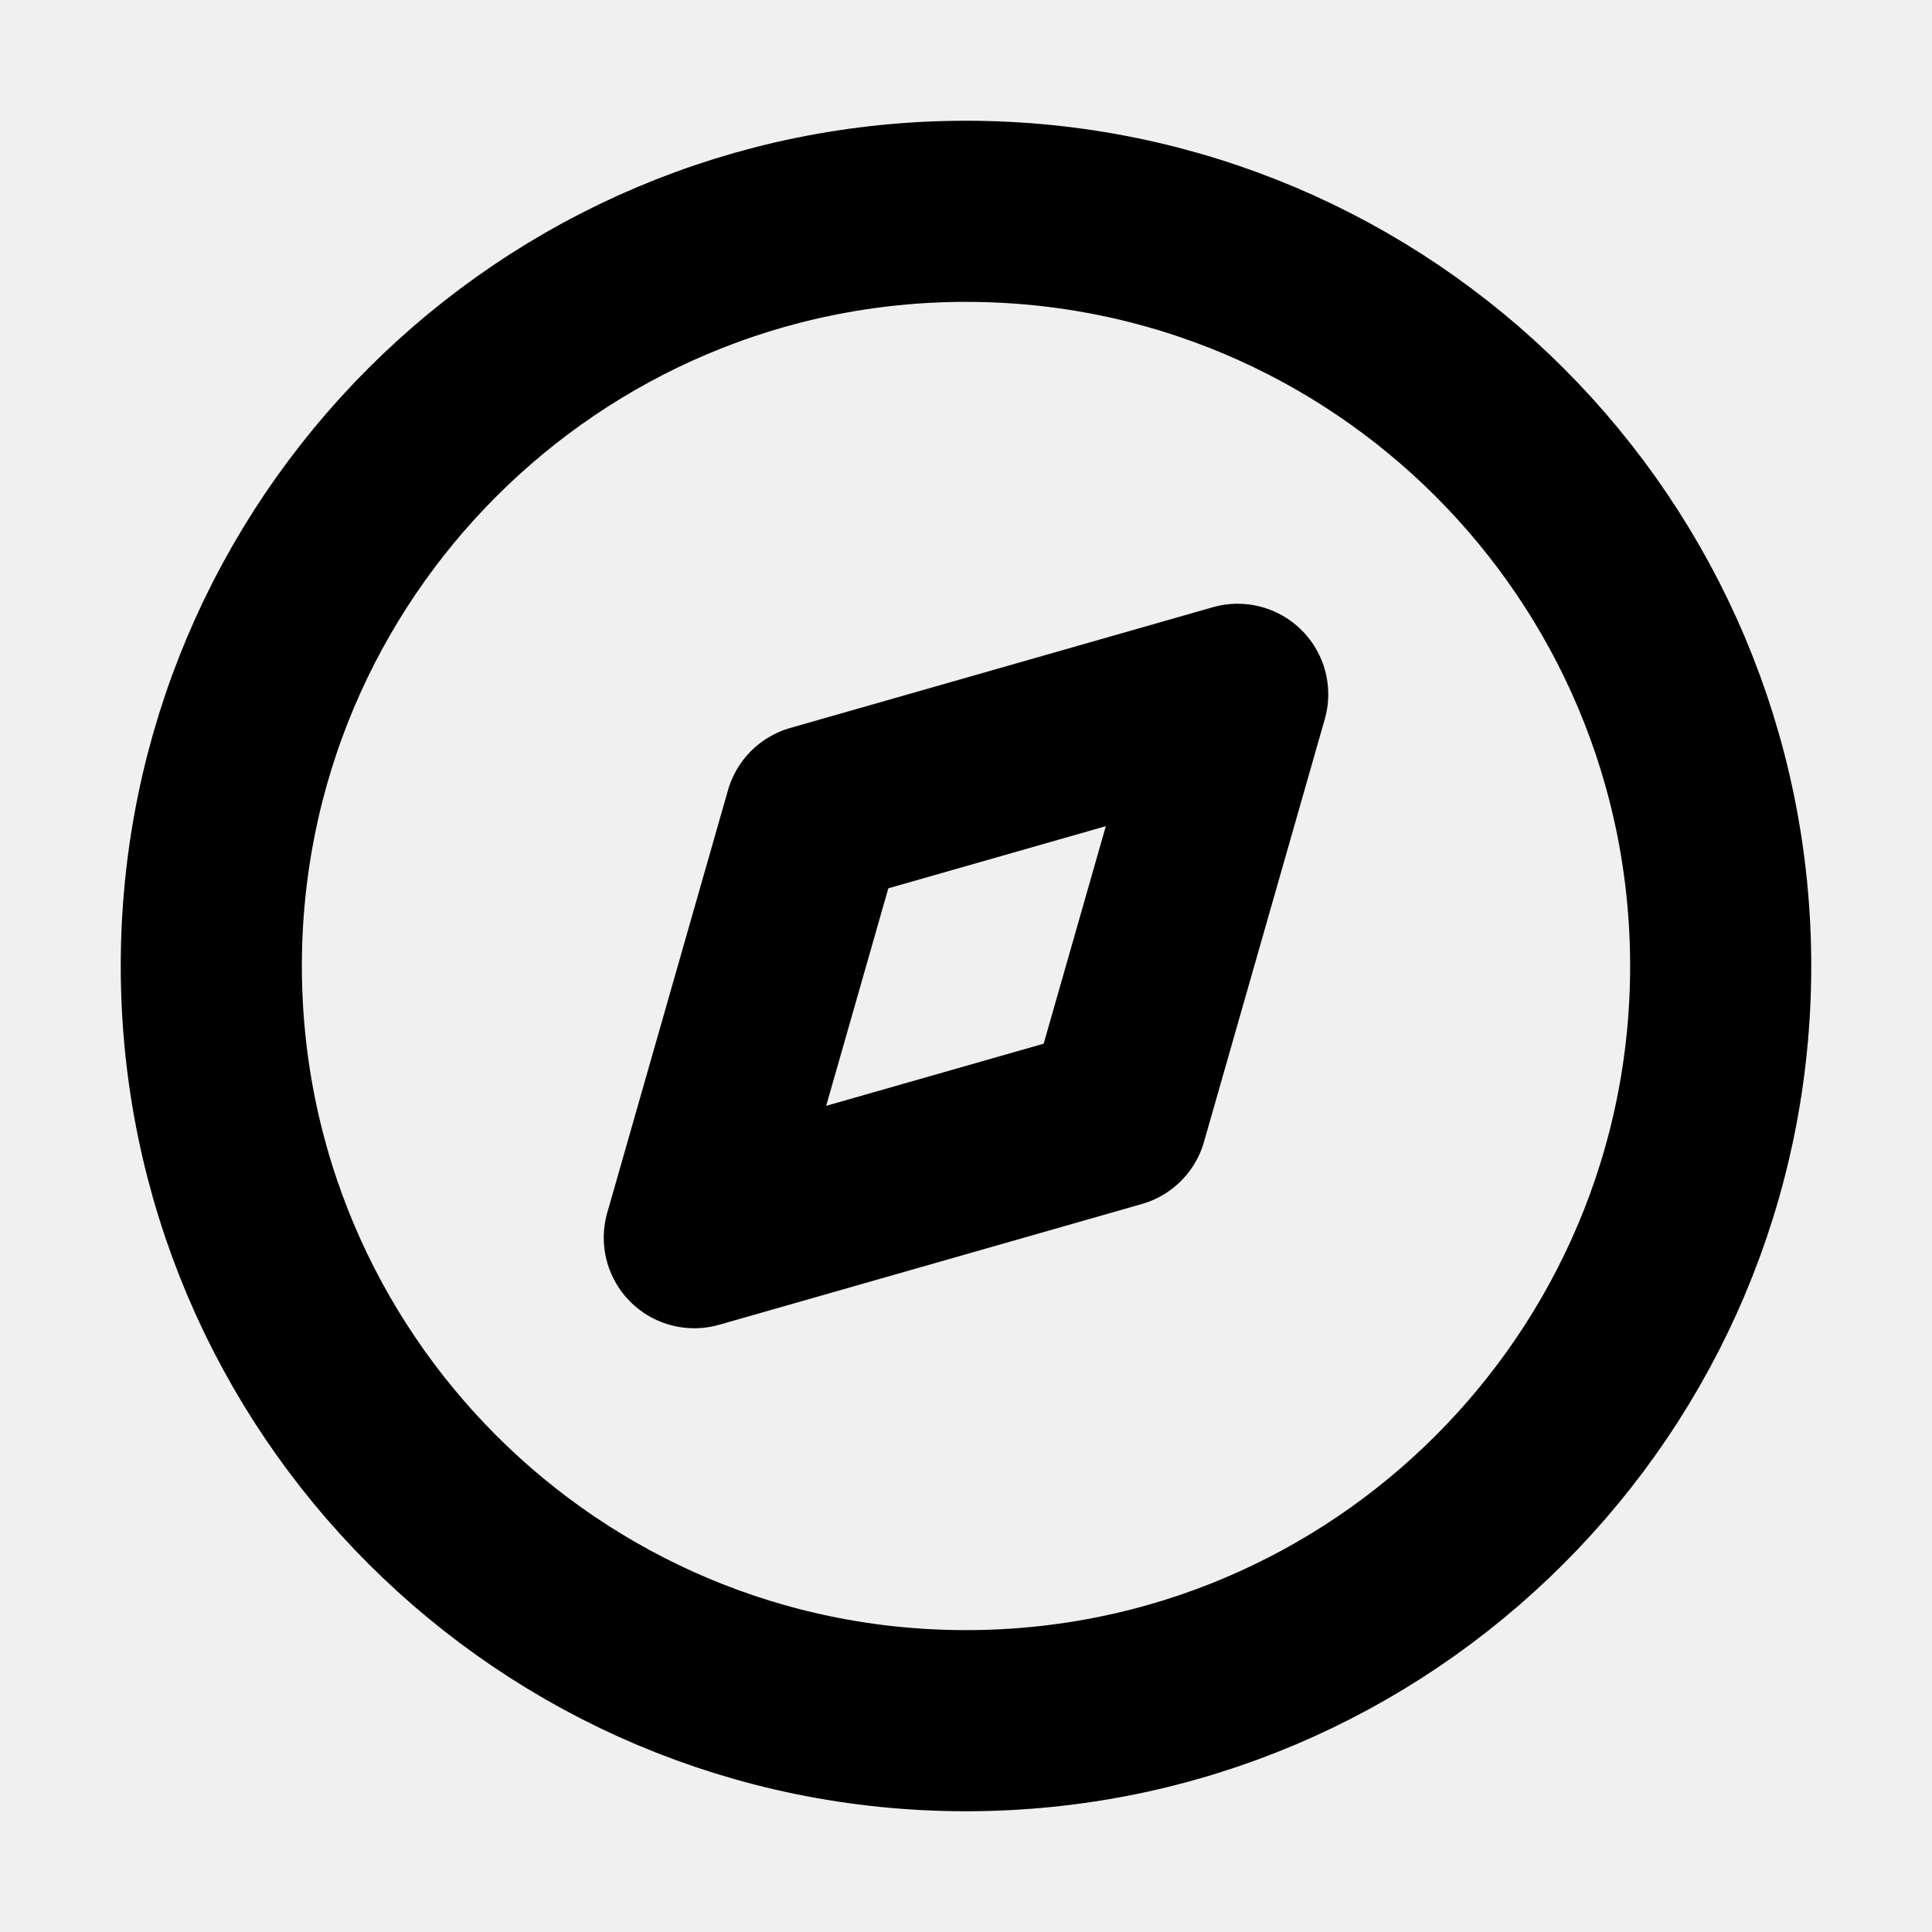
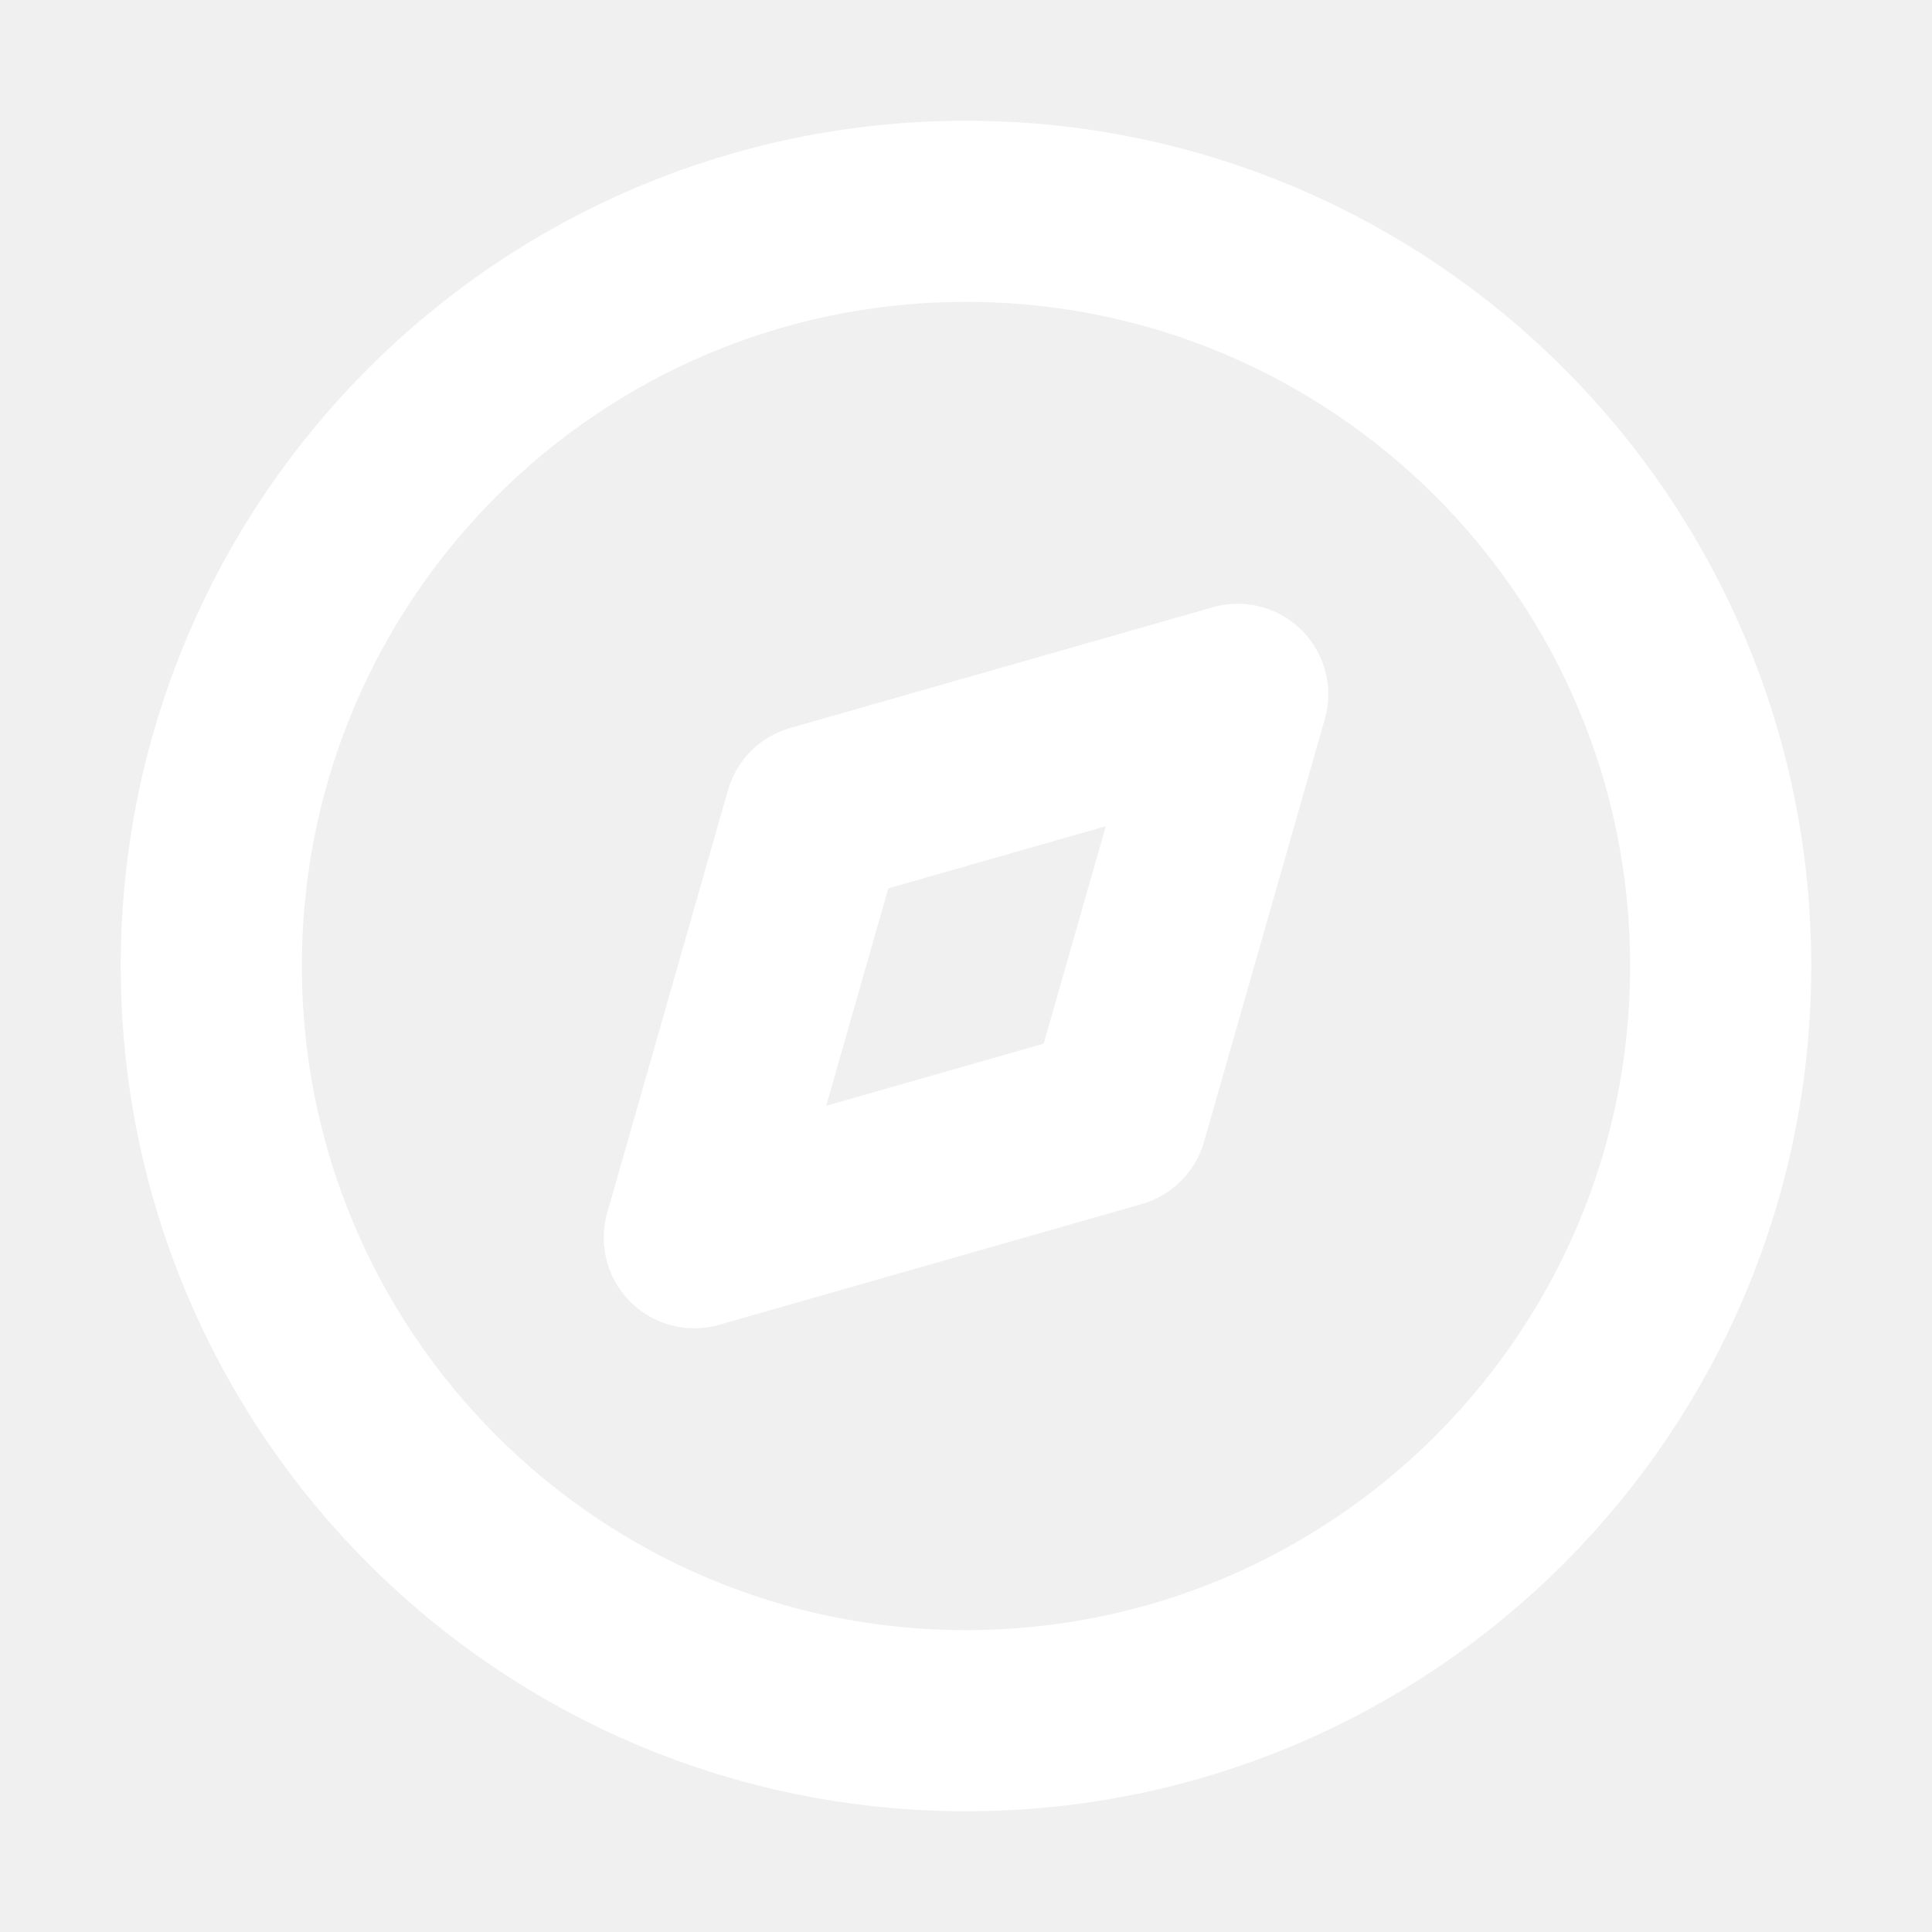
<svg xmlns="http://www.w3.org/2000/svg" width="32" height="32" viewBox="0 0 16 16" fill="none">
-   <path d="M14.25 8C14.25 11.452 11.452 14.25 8 14.25C4.548 14.25 1.75 11.452 1.75 8C1.75 4.548 4.548 1.75 8 1.75C11.452 1.75 14.25 4.548 14.25 8Z" stroke="black" stroke-width="1.5" stroke-linecap="round" stroke-linejoin="round" />
-   <path d="M6.75 6.75L10.25 5.75L9.25 9.25L5.75 10.25L6.75 6.75Z" stroke="black" stroke-width="1.5" stroke-linecap="round" stroke-linejoin="round" />
+   <path d="M14.25 8C14.25 11.452 11.452 14.25 8 14.25C4.548 14.25 1.75 11.452 1.75 8C1.75 4.548 4.548 1.75 8 1.75C11.452 1.75 14.25 4.548 14.25 8Z" stroke="white" stroke-width="1.5" stroke-linecap="round" stroke-linejoin="round" />
+   <path d="M6.75 6.75L10.25 5.75L9.25 9.25L5.75 10.25L6.75 6.75Z" stroke="white" stroke-width="1.5" stroke-linecap="round" stroke-linejoin="round" />
</svg>
